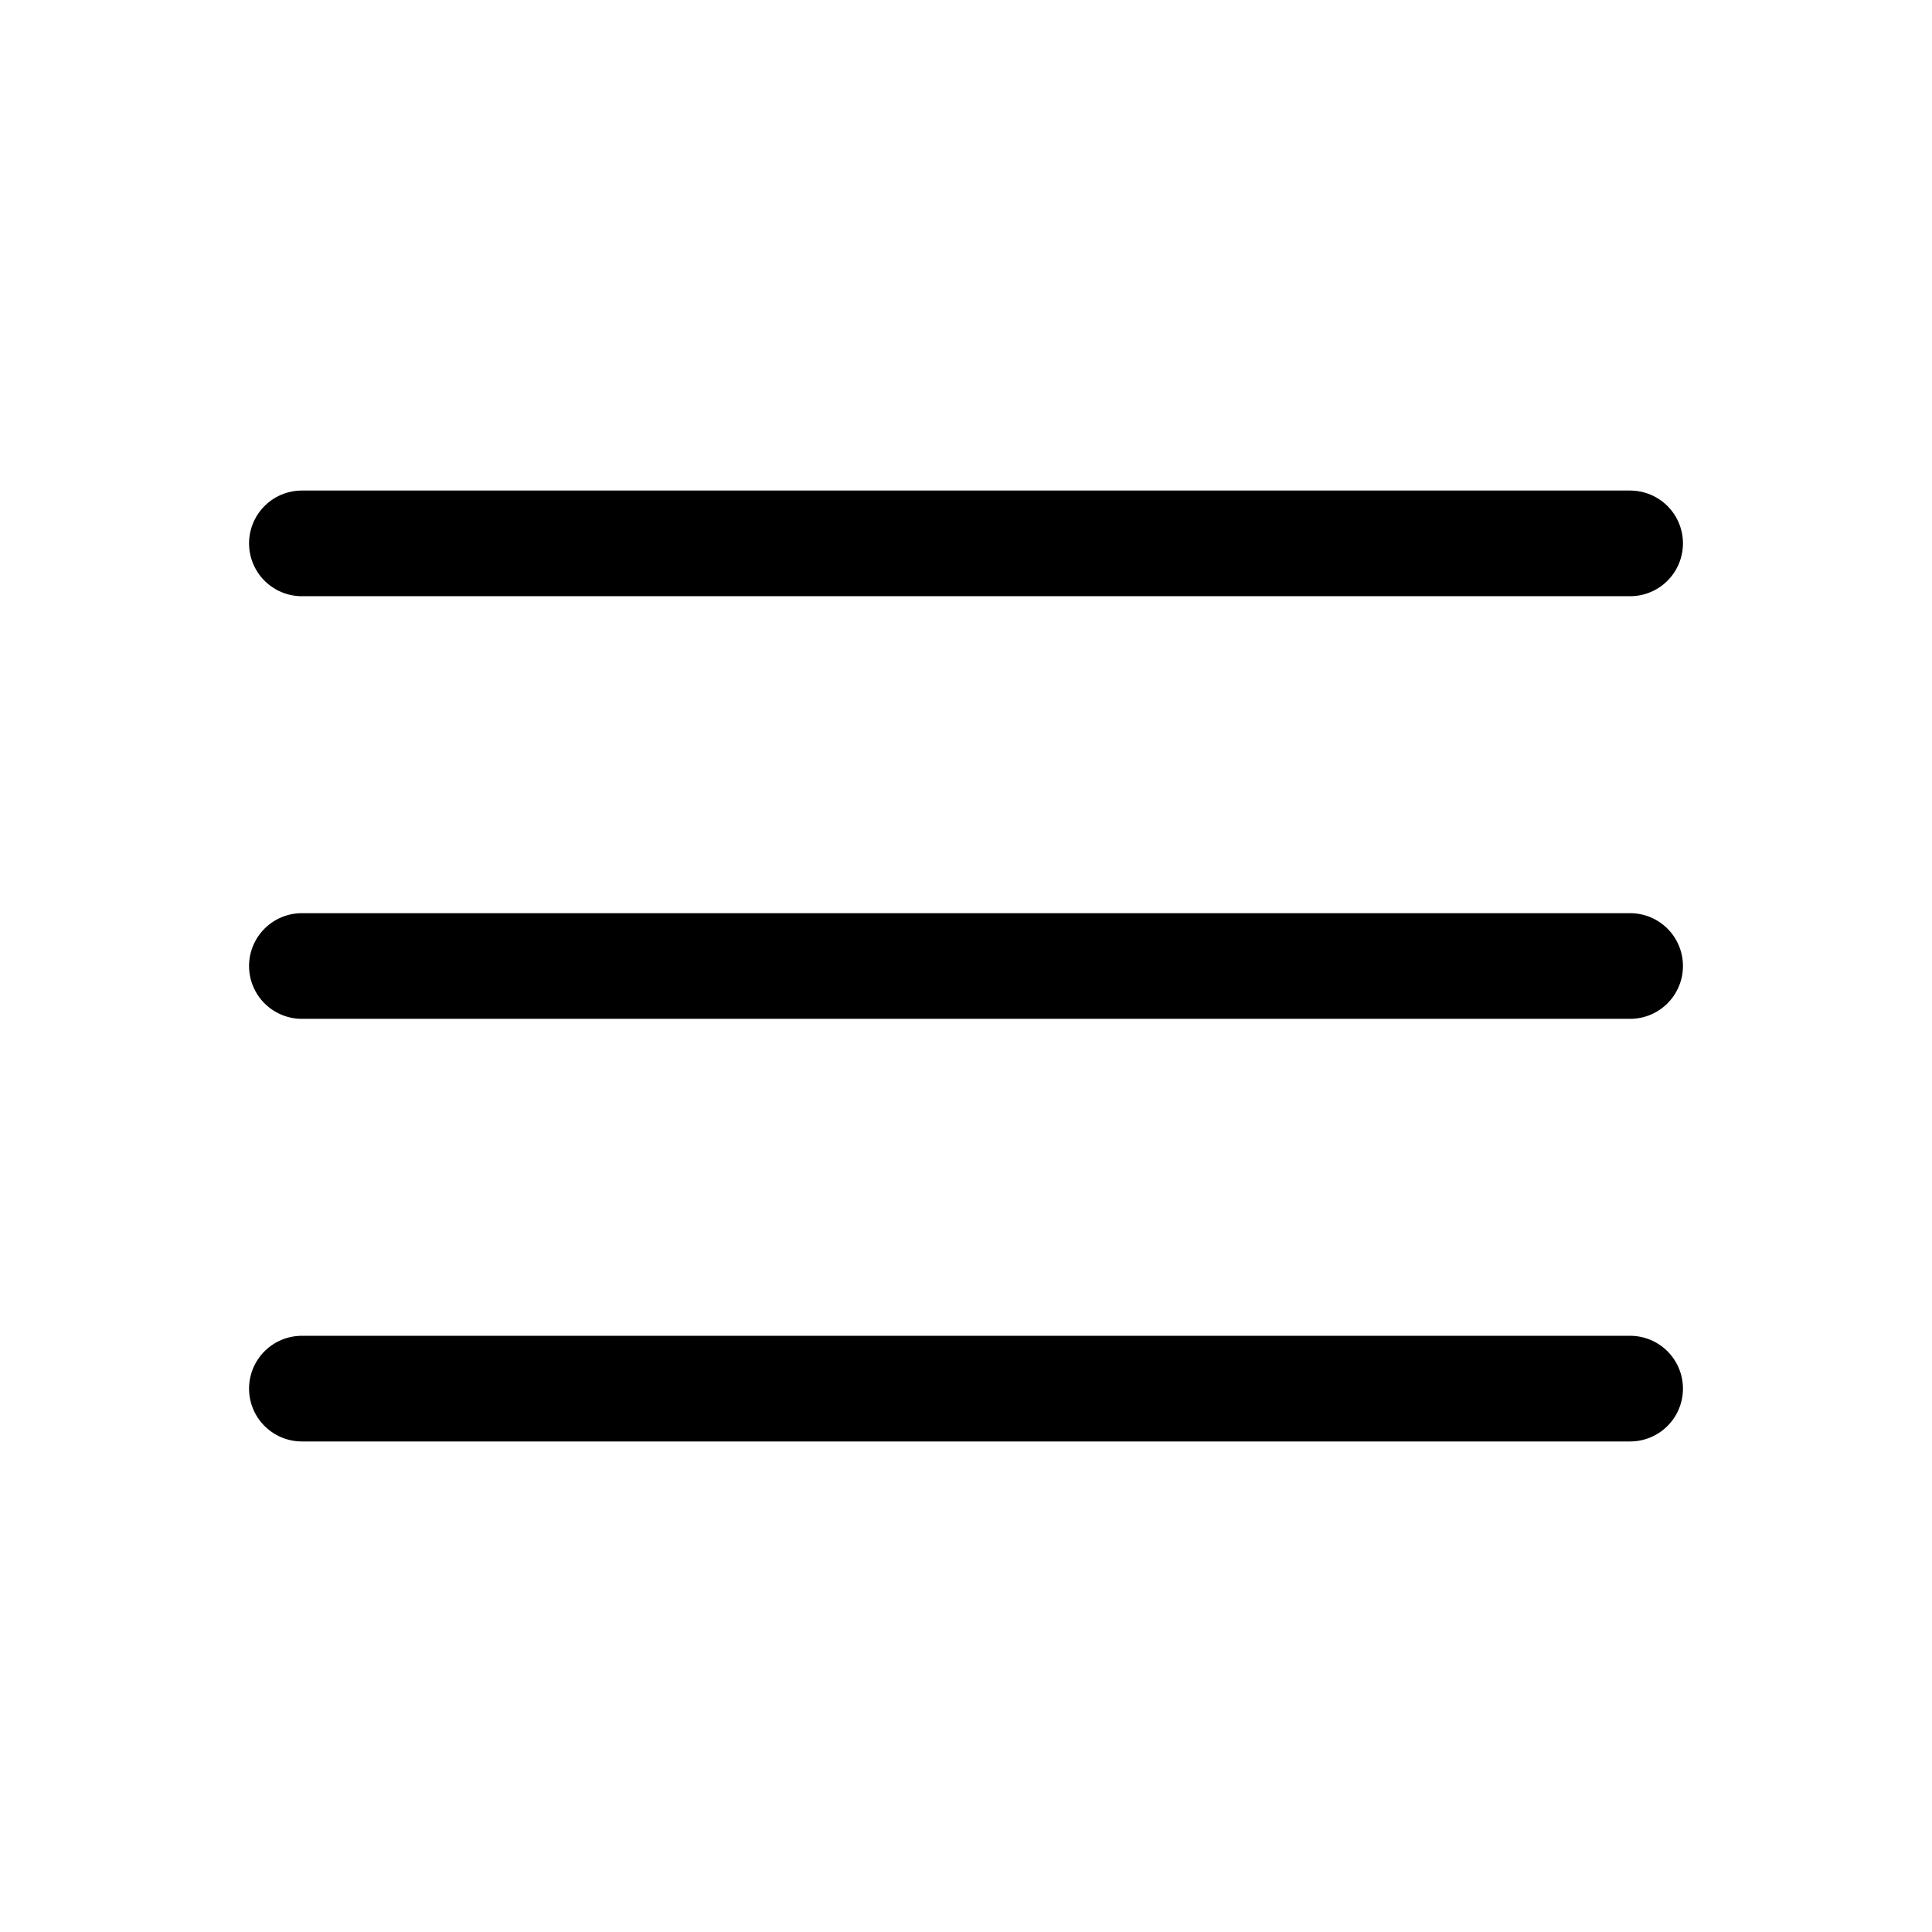
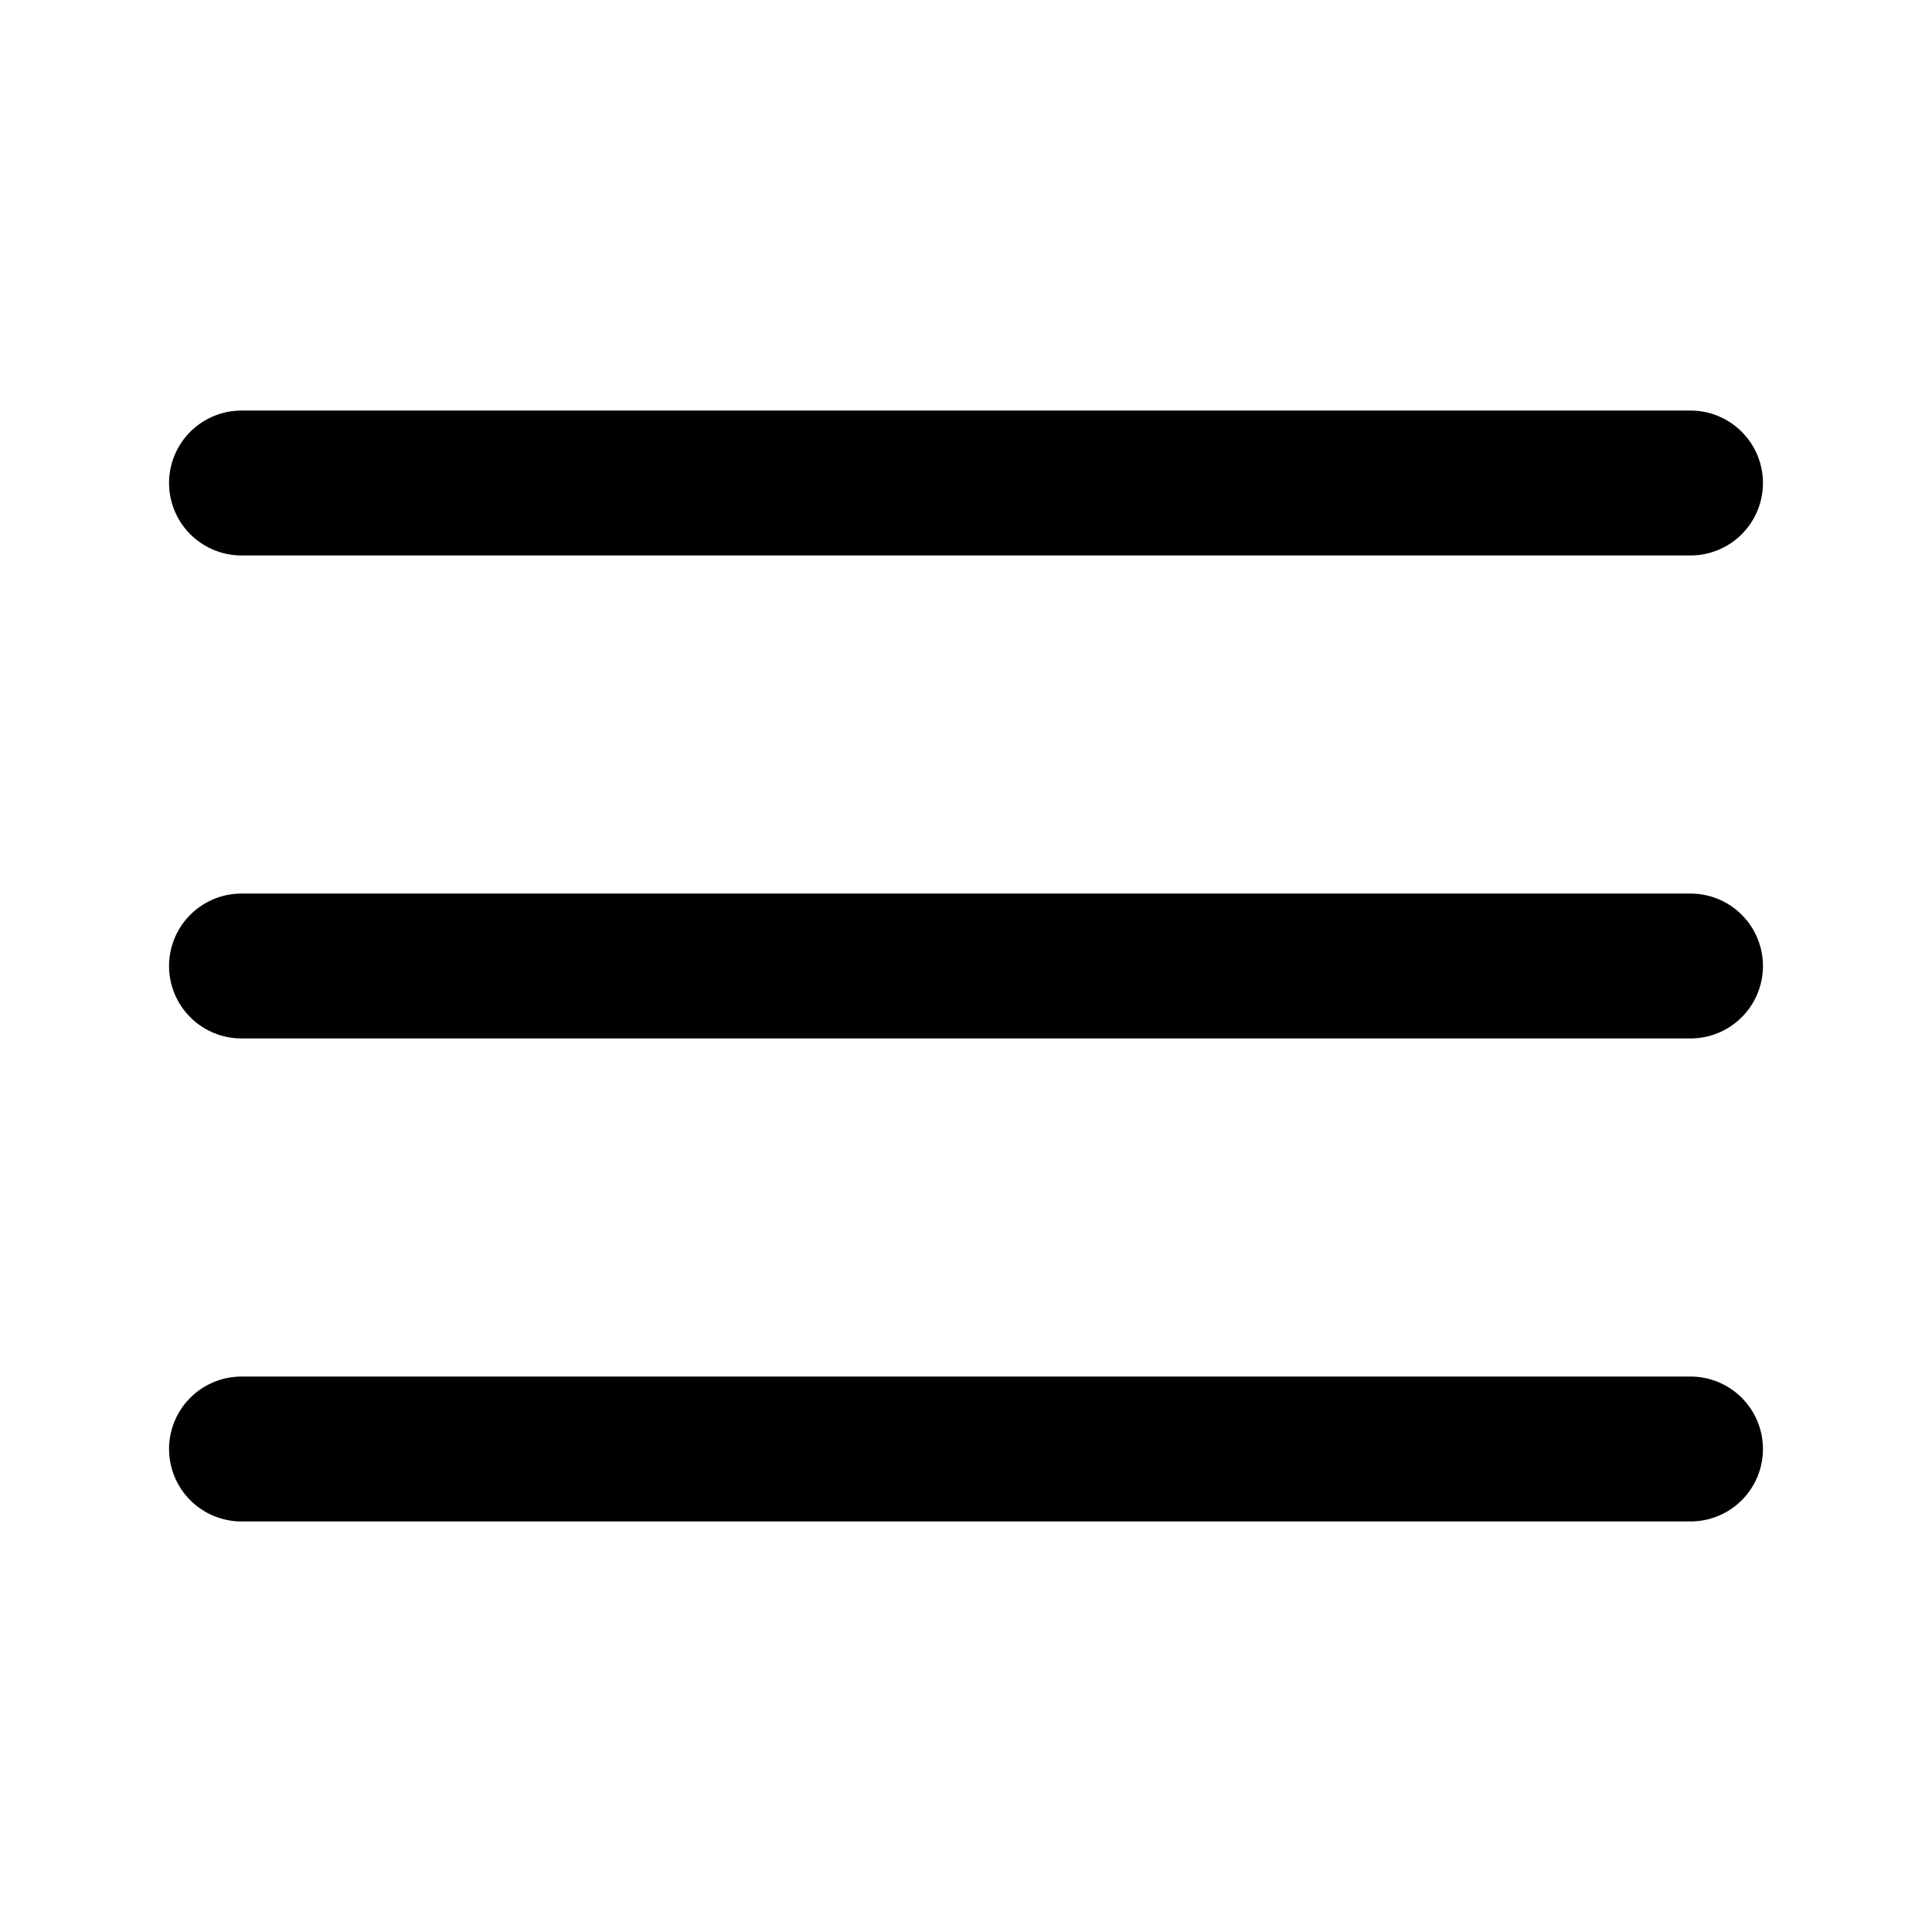
- <svg xmlns="http://www.w3.org/2000/svg" viewBox="0 0 64 64" fill="none">
-   <g stroke="currentColor" stroke-width="3.5" stroke-linecap="round" stroke-linejoin="round">
-     <path d="M10 18h44M10 32h44M10 46h44" />
-   </g>
+ <svg xmlns="http://www.w3.org/2000/svg" viewBox="0 0 24 24" fill="none" stroke="currentColor" stroke-width="1.8" stroke-linecap="round" stroke-linejoin="round" aria-hidden="true">
+   <path d="M3 6h18M3 12h18M3 18h18" />
</svg>
